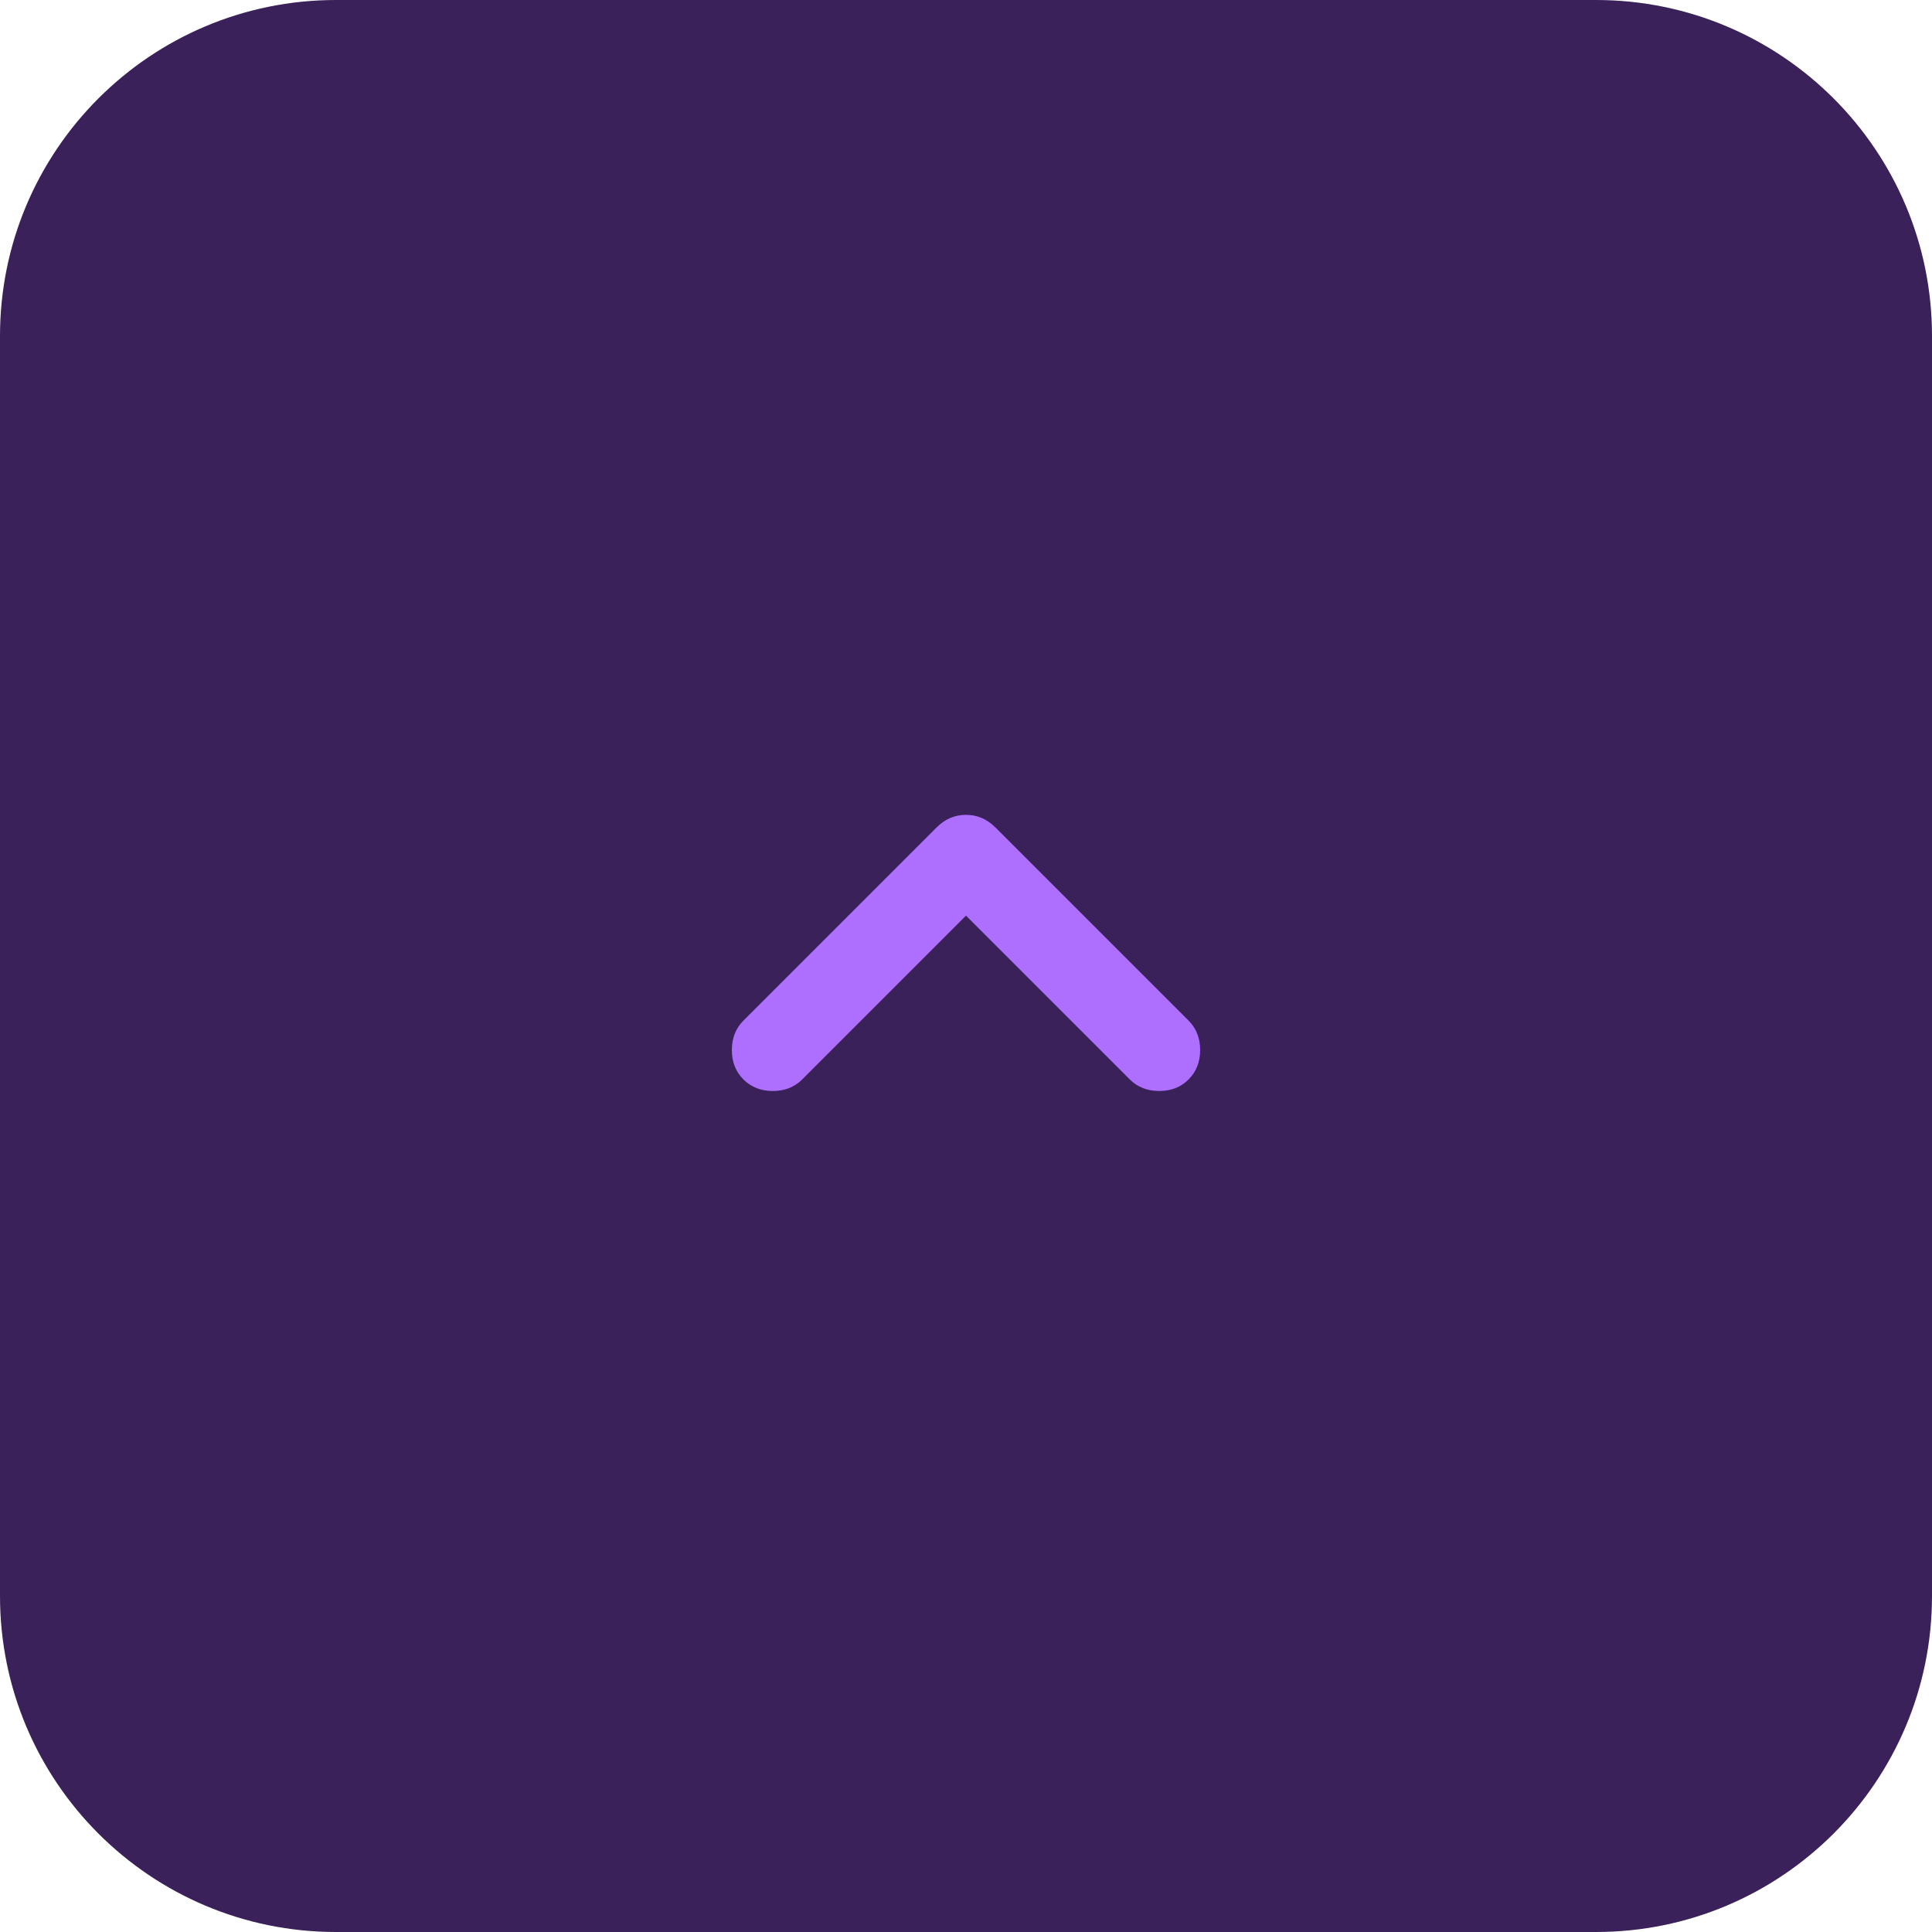
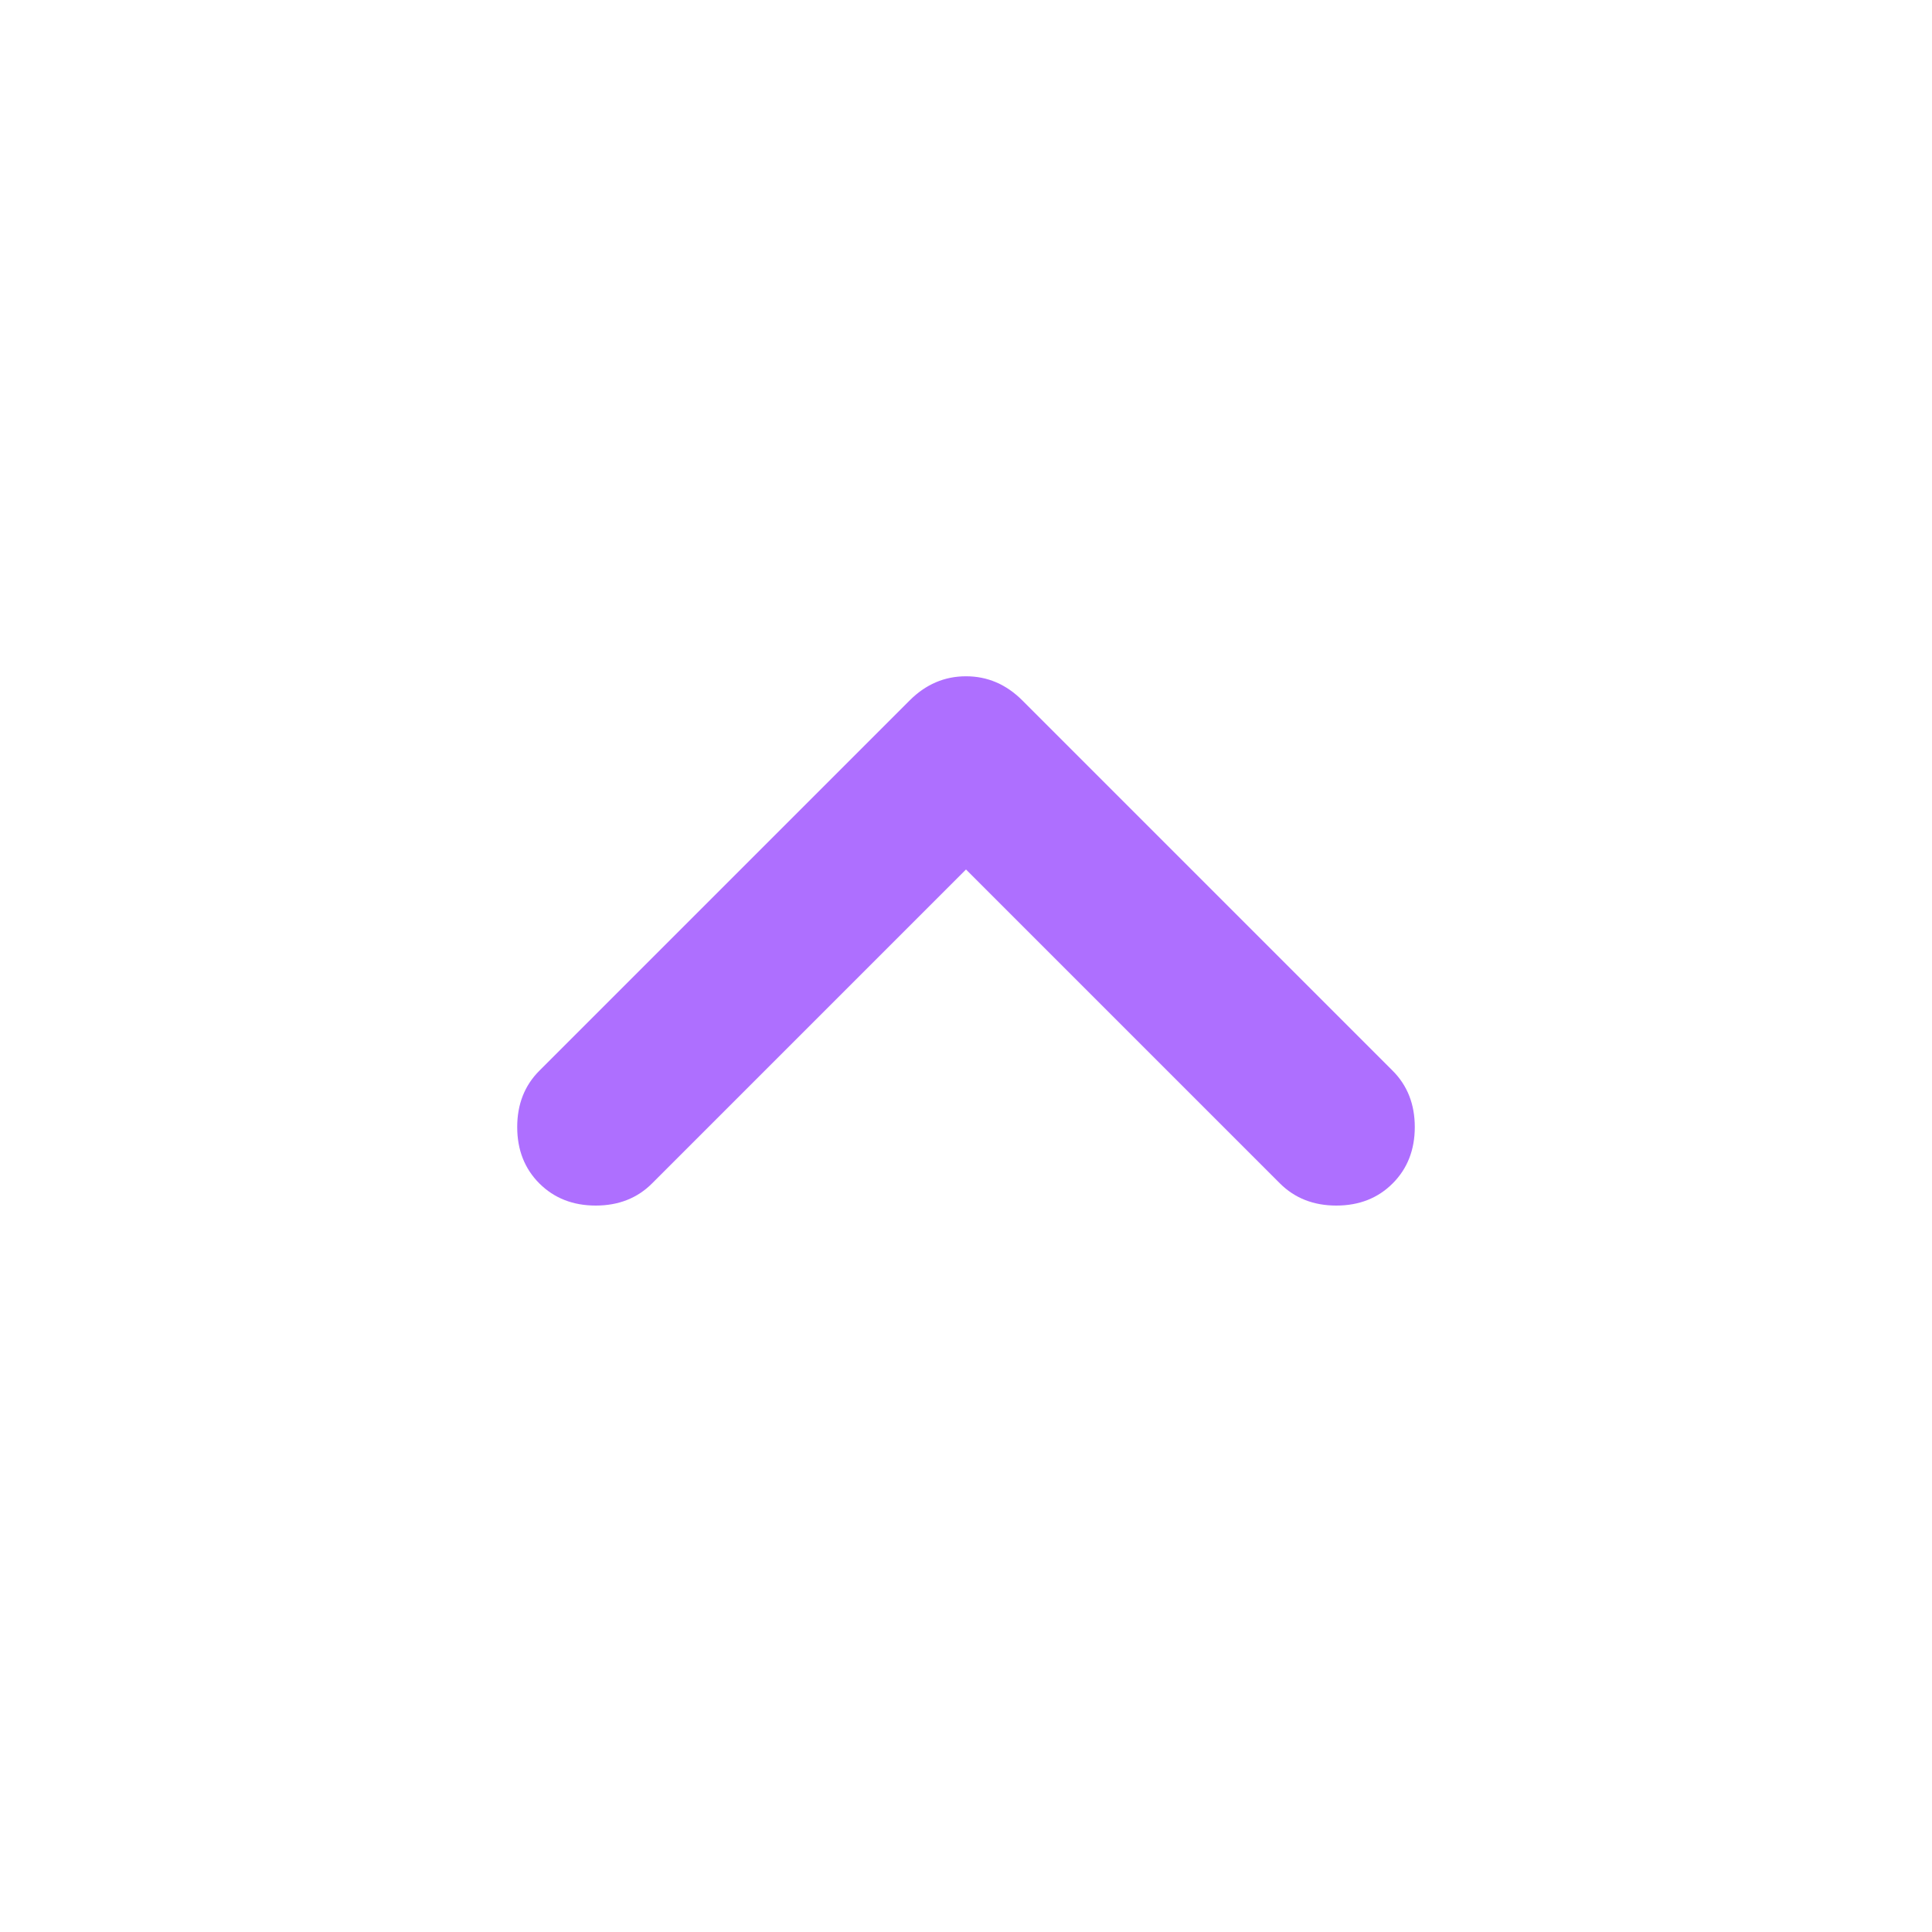
- <svg xmlns="http://www.w3.org/2000/svg" width="46" height="46" viewBox="0 0 46 46" fill="none">
-   <rect x="46" y="46" width="46" height="46" rx="8" transform="rotate(180 46 46)" fill="#3A2159" />
-   <mask id="mask0_2551_9958" style="mask-type:alpha" maskUnits="userSpaceOnUse" x="11" y="11" width="24" height="24">
-     <rect width="24" height="24" transform="matrix(-1 8.74228e-08 8.74228e-08 1 35 11)" fill="#D9D9D9" />
+ <svg xmlns="http://www.w3.org/2000/svg" width="24" height="24" viewBox="0 0 24 24" fill="none">
+   <mask id="mask0_1458_11578" style="mask-type:alpha" maskUnits="userSpaceOnUse" x="0" y="0" width="24" height="24">
+     <rect width="24" height="24" transform="matrix(-1 8.74228e-08 8.74228e-08 1 24 0)" fill="#D9D9D9" />
  </mask>
-   <g mask="url(#mask0_2551_9958)">
-     <path d="M23 21.801L26.9 25.701C27.084 25.884 27.317 25.976 27.6 25.976C27.884 25.976 28.117 25.884 28.3 25.701C28.483 25.517 28.575 25.284 28.575 25.001C28.575 24.718 28.483 24.484 28.3 24.301L23.7 19.701C23.5 19.501 23.267 19.401 23 19.401C22.733 19.401 22.5 19.501 22.3 19.701L17.7 24.301C17.517 24.484 17.425 24.718 17.425 25.001C17.425 25.284 17.517 25.517 17.7 25.701C17.884 25.884 18.117 25.976 18.4 25.976C18.683 25.976 18.917 25.884 19.1 25.701L23 21.801Z" fill="#AE6FFF" />
+   <g mask="url(#mask0_1458_11578)">
+     <path d="M12 10.801L15.9 14.701C16.084 14.884 16.317 14.976 16.6 14.976C16.884 14.976 17.117 14.884 17.3 14.701C17.483 14.518 17.575 14.284 17.575 14.001C17.575 13.717 17.483 13.484 17.3 13.301L12.7 8.701C12.5 8.501 12.267 8.401 12 8.401C11.733 8.401 11.5 8.501 11.3 8.701L6.7 13.301C6.517 13.484 6.425 13.717 6.425 14.001C6.425 14.284 6.517 14.518 6.7 14.701C6.884 14.884 7.117 14.976 7.4 14.976C7.684 14.976 7.917 14.884 8.1 14.701L12 10.801Z" fill="#AE6FFF" />
  </g>
</svg>
